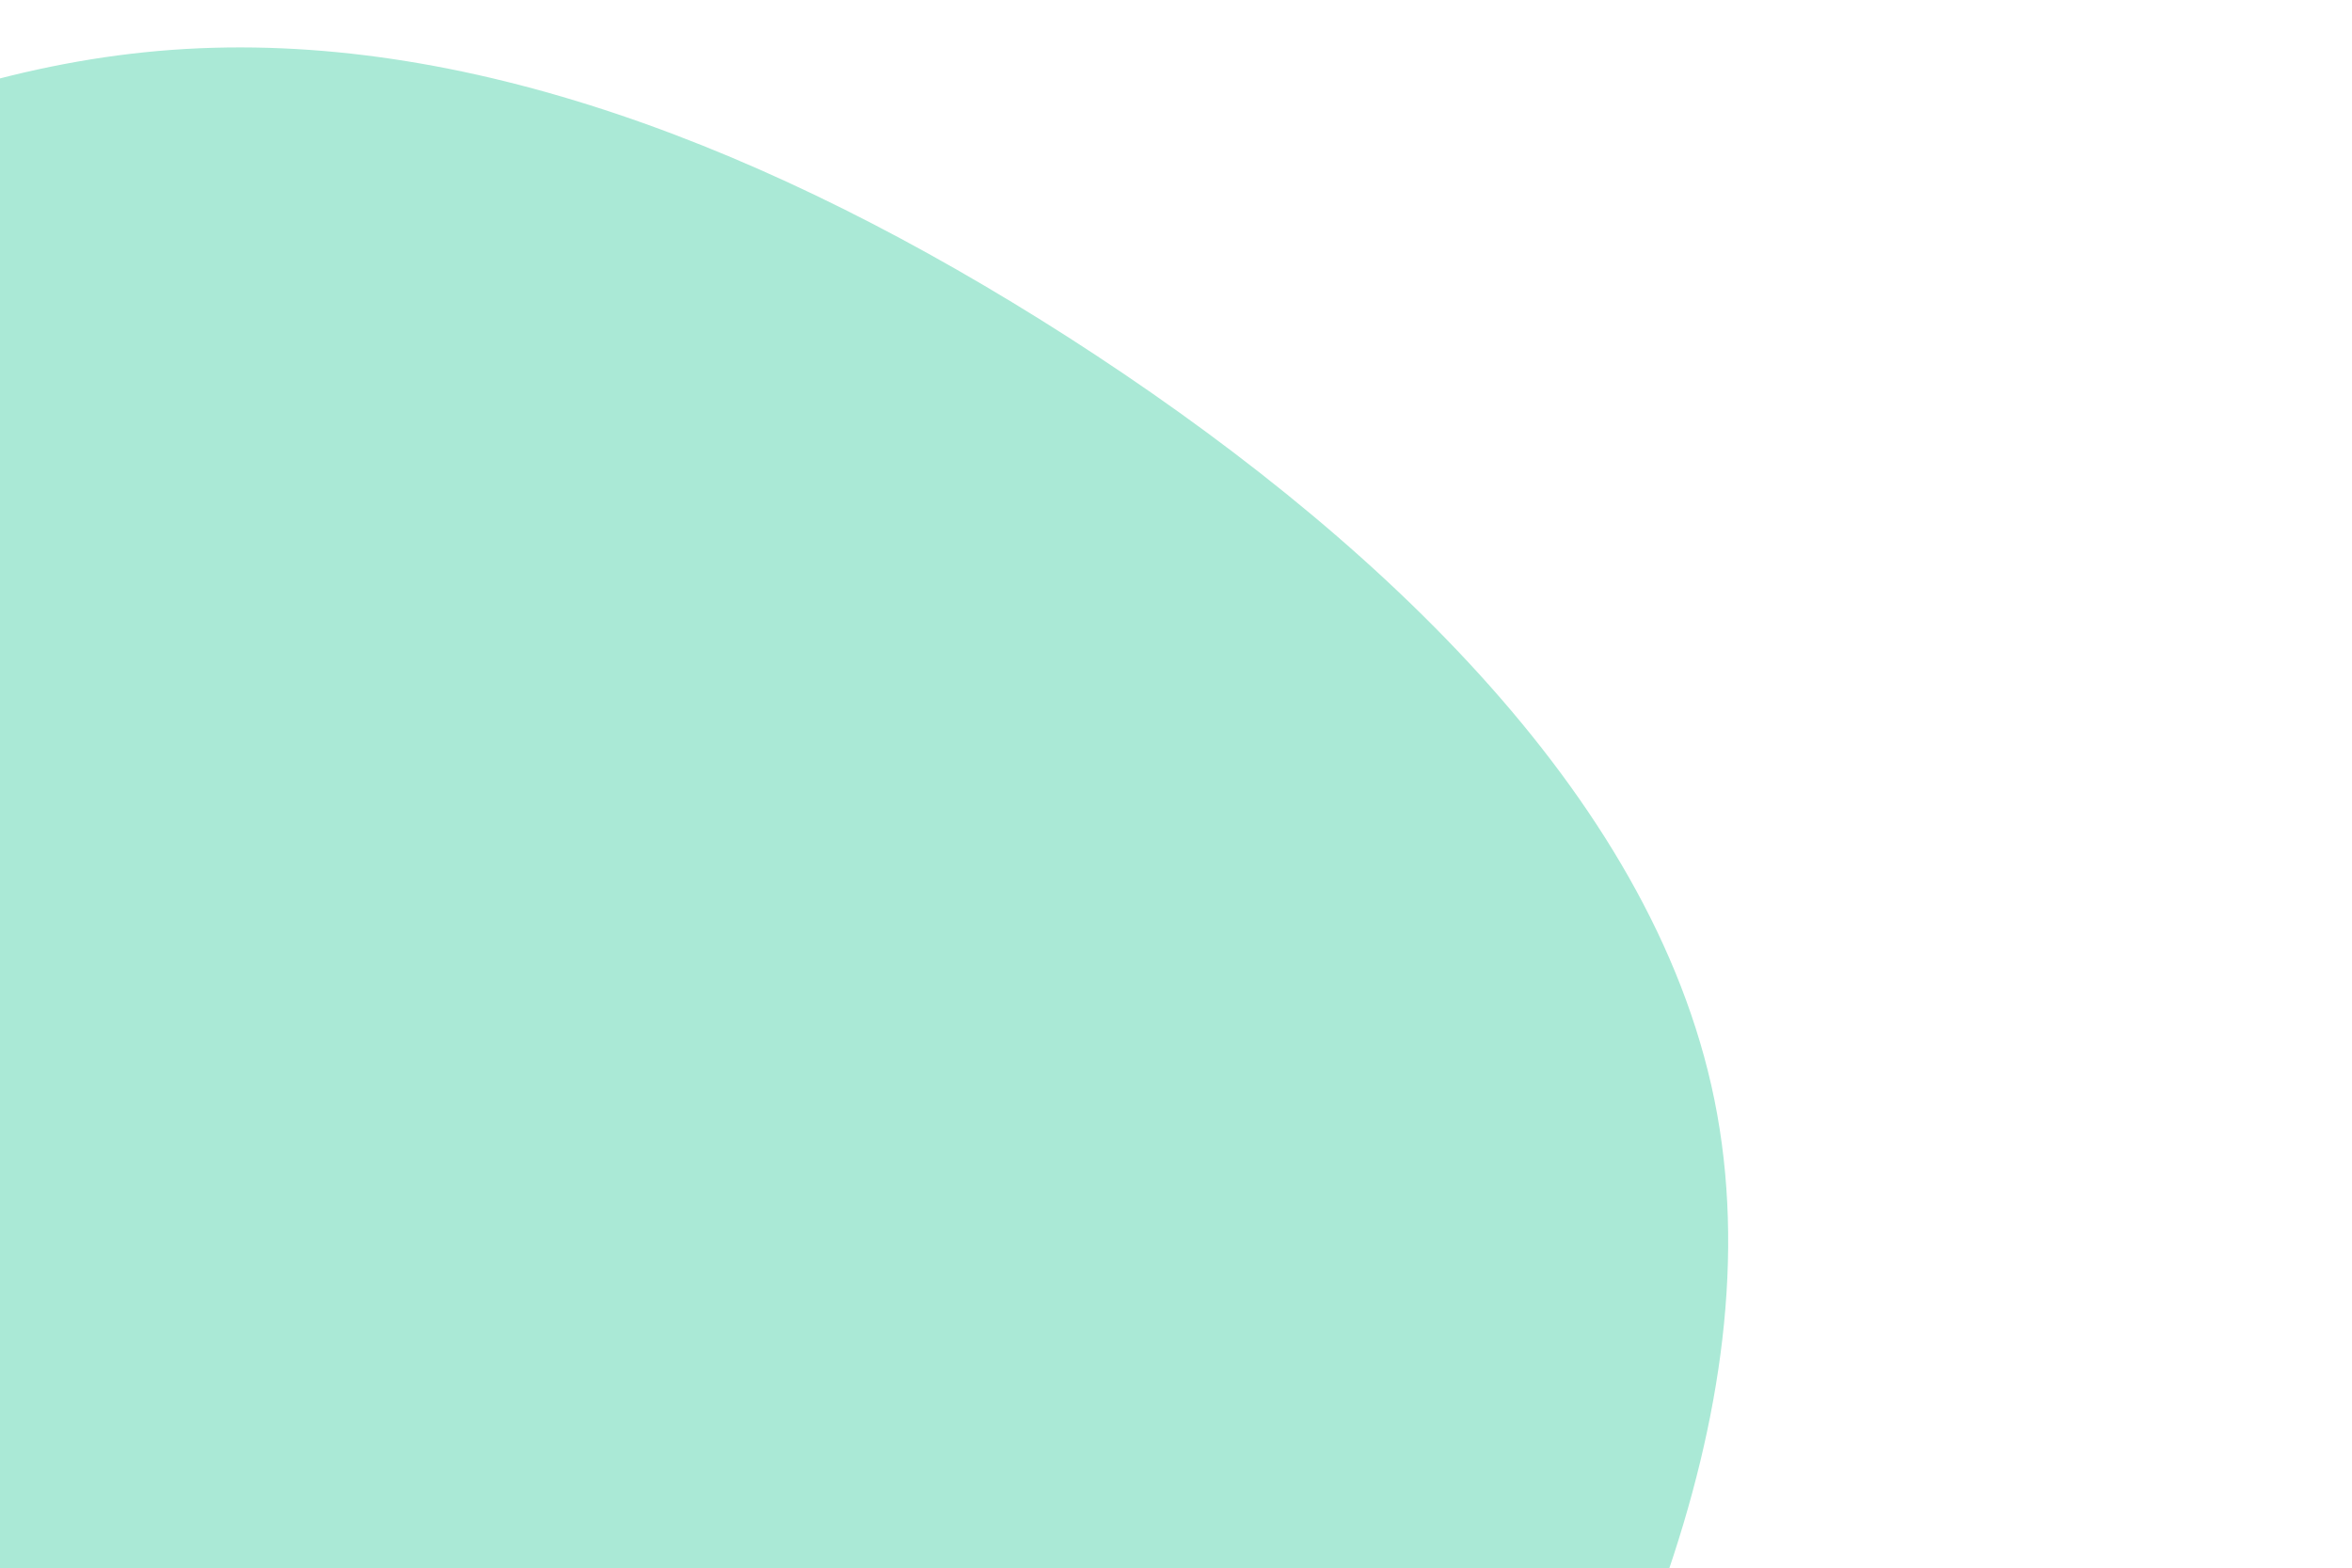
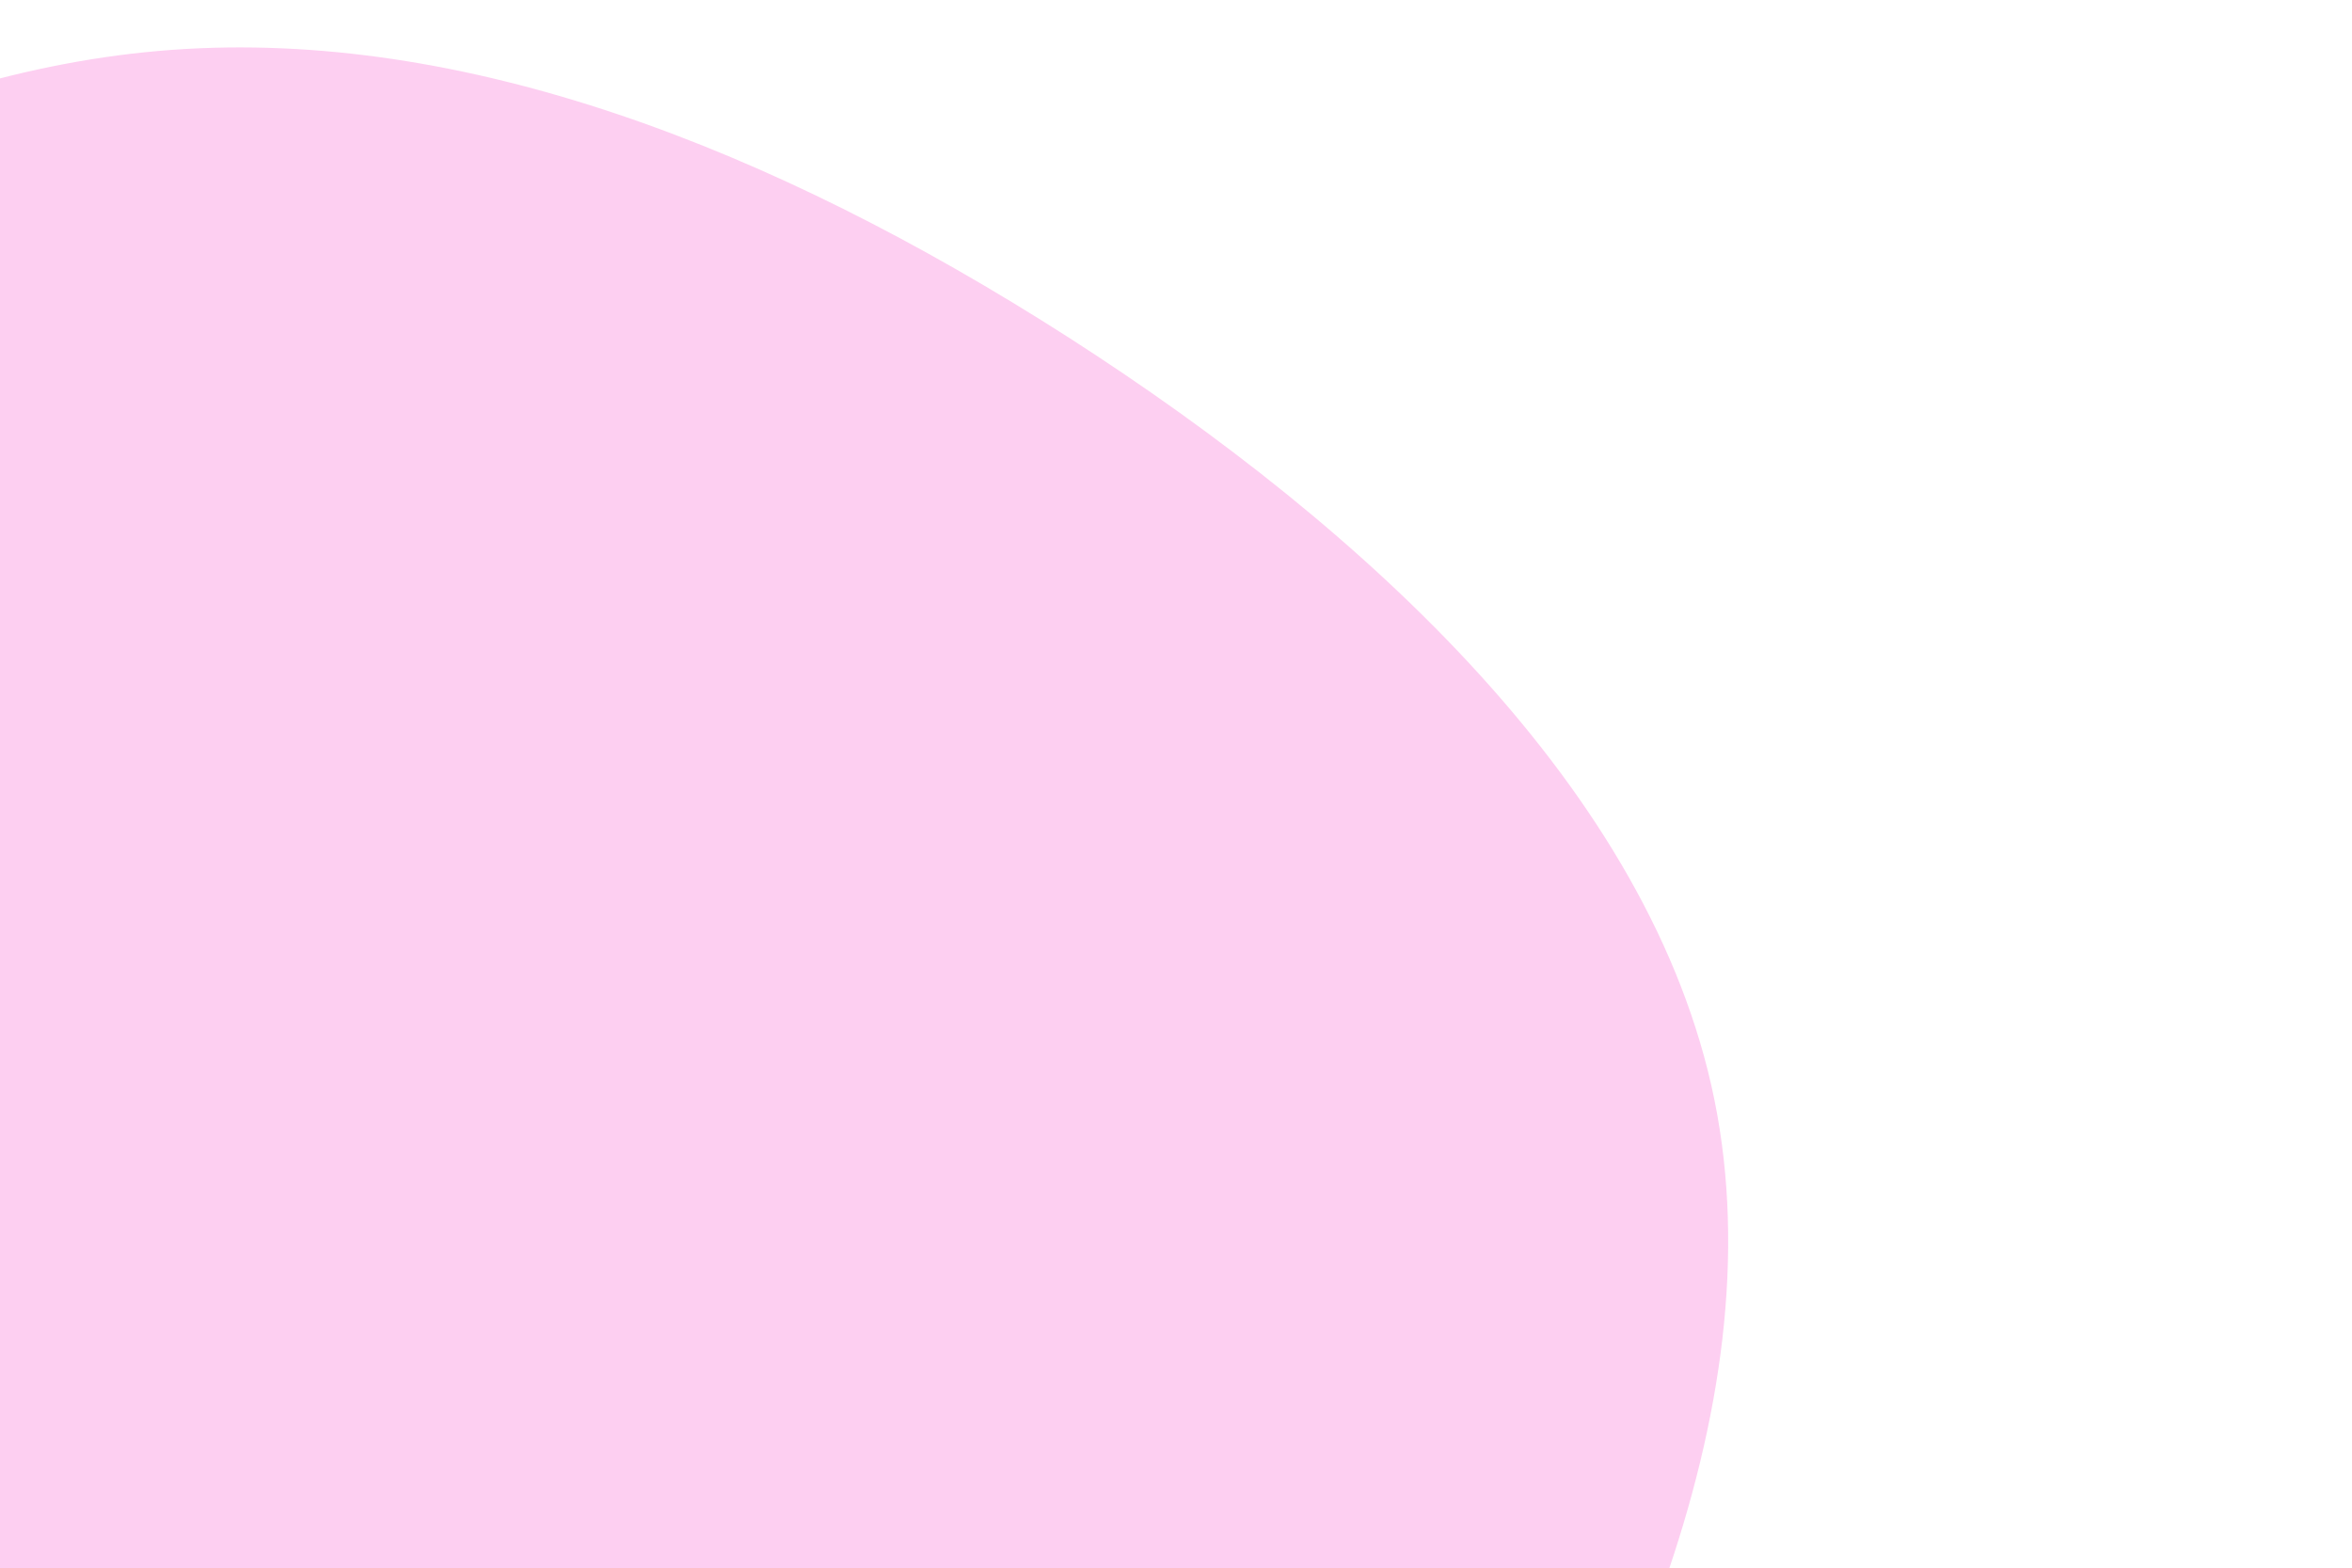
<svg xmlns="http://www.w3.org/2000/svg" id="visual" viewBox="0 0 900 600" width="900" height="600" version="1.1">
  <g transform="translate(59.03826 523.6806)">
-     <path d="M349.9 -394.5C463.6 -321.5 573 -220.9 597 -102.7C621 15.6 559.5 151.6 480.7 267.8C402 384 306 480.5 179.5 552.1C53 623.6 -104 670.3 -279.7 655.4C-455.4 640.5 -649.9 564 -703.7 427.3C-757.6 290.7 -670.8 93.9 -582.3 -49.6C-493.8 -193.1 -403.6 -283.3 -306.2 -359.1C-208.9 -435 -104.5 -496.5 6.8 -504.6C118.1 -512.7 236.1 -467.4 349.9 -394.5" fill="#aae9d6" />
+     <path d="M349.9 -394.5C463.6 -321.5 573 -220.9 597 -102.7C621 15.6 559.5 151.6 480.7 267.8C402 384 306 480.5 179.5 552.1C53 623.6 -104 670.3 -279.7 655.4C-455.4 640.5 -649.9 564 -703.7 427.3C-757.6 290.7 -670.8 93.9 -582.3 -49.6C-493.8 -193.1 -403.6 -283.3 -306.2 -359.1C-208.9 -435 -104.5 -496.5 6.8 -504.6C118.1 -512.7 236.1 -467.4 349.9 -394.5" fill="#fdcff1" />
  </g>
</svg>
